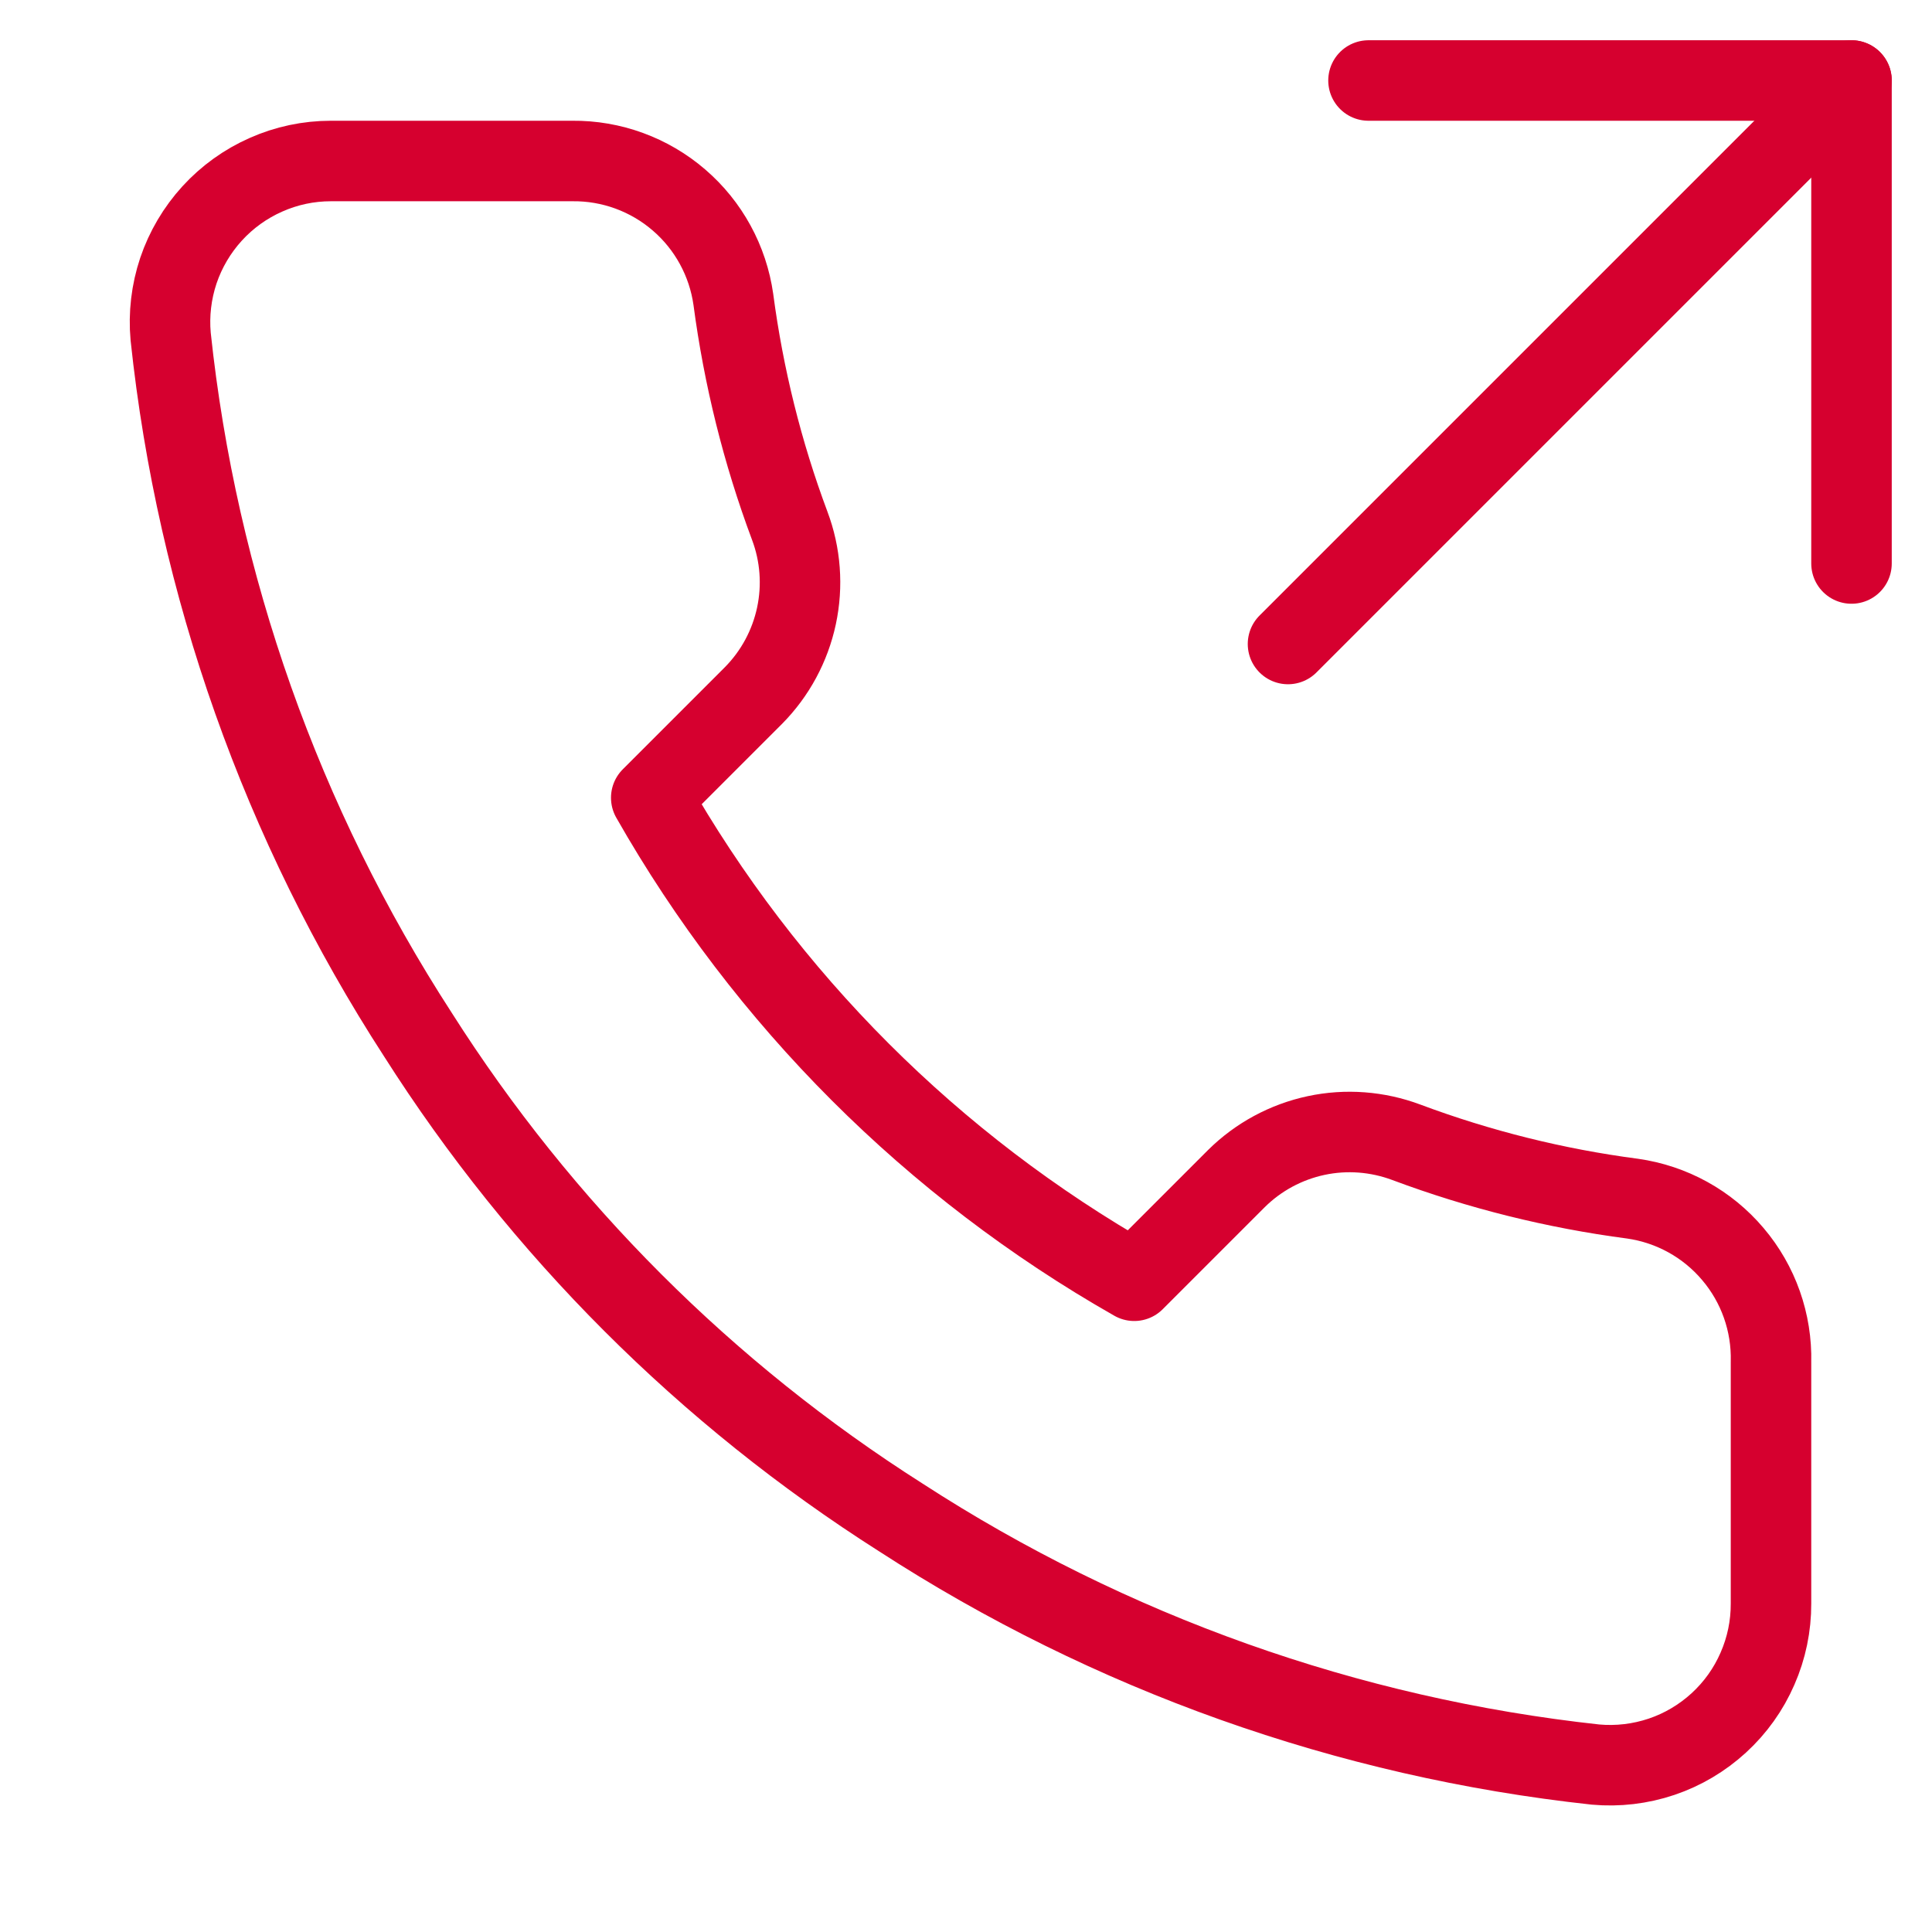
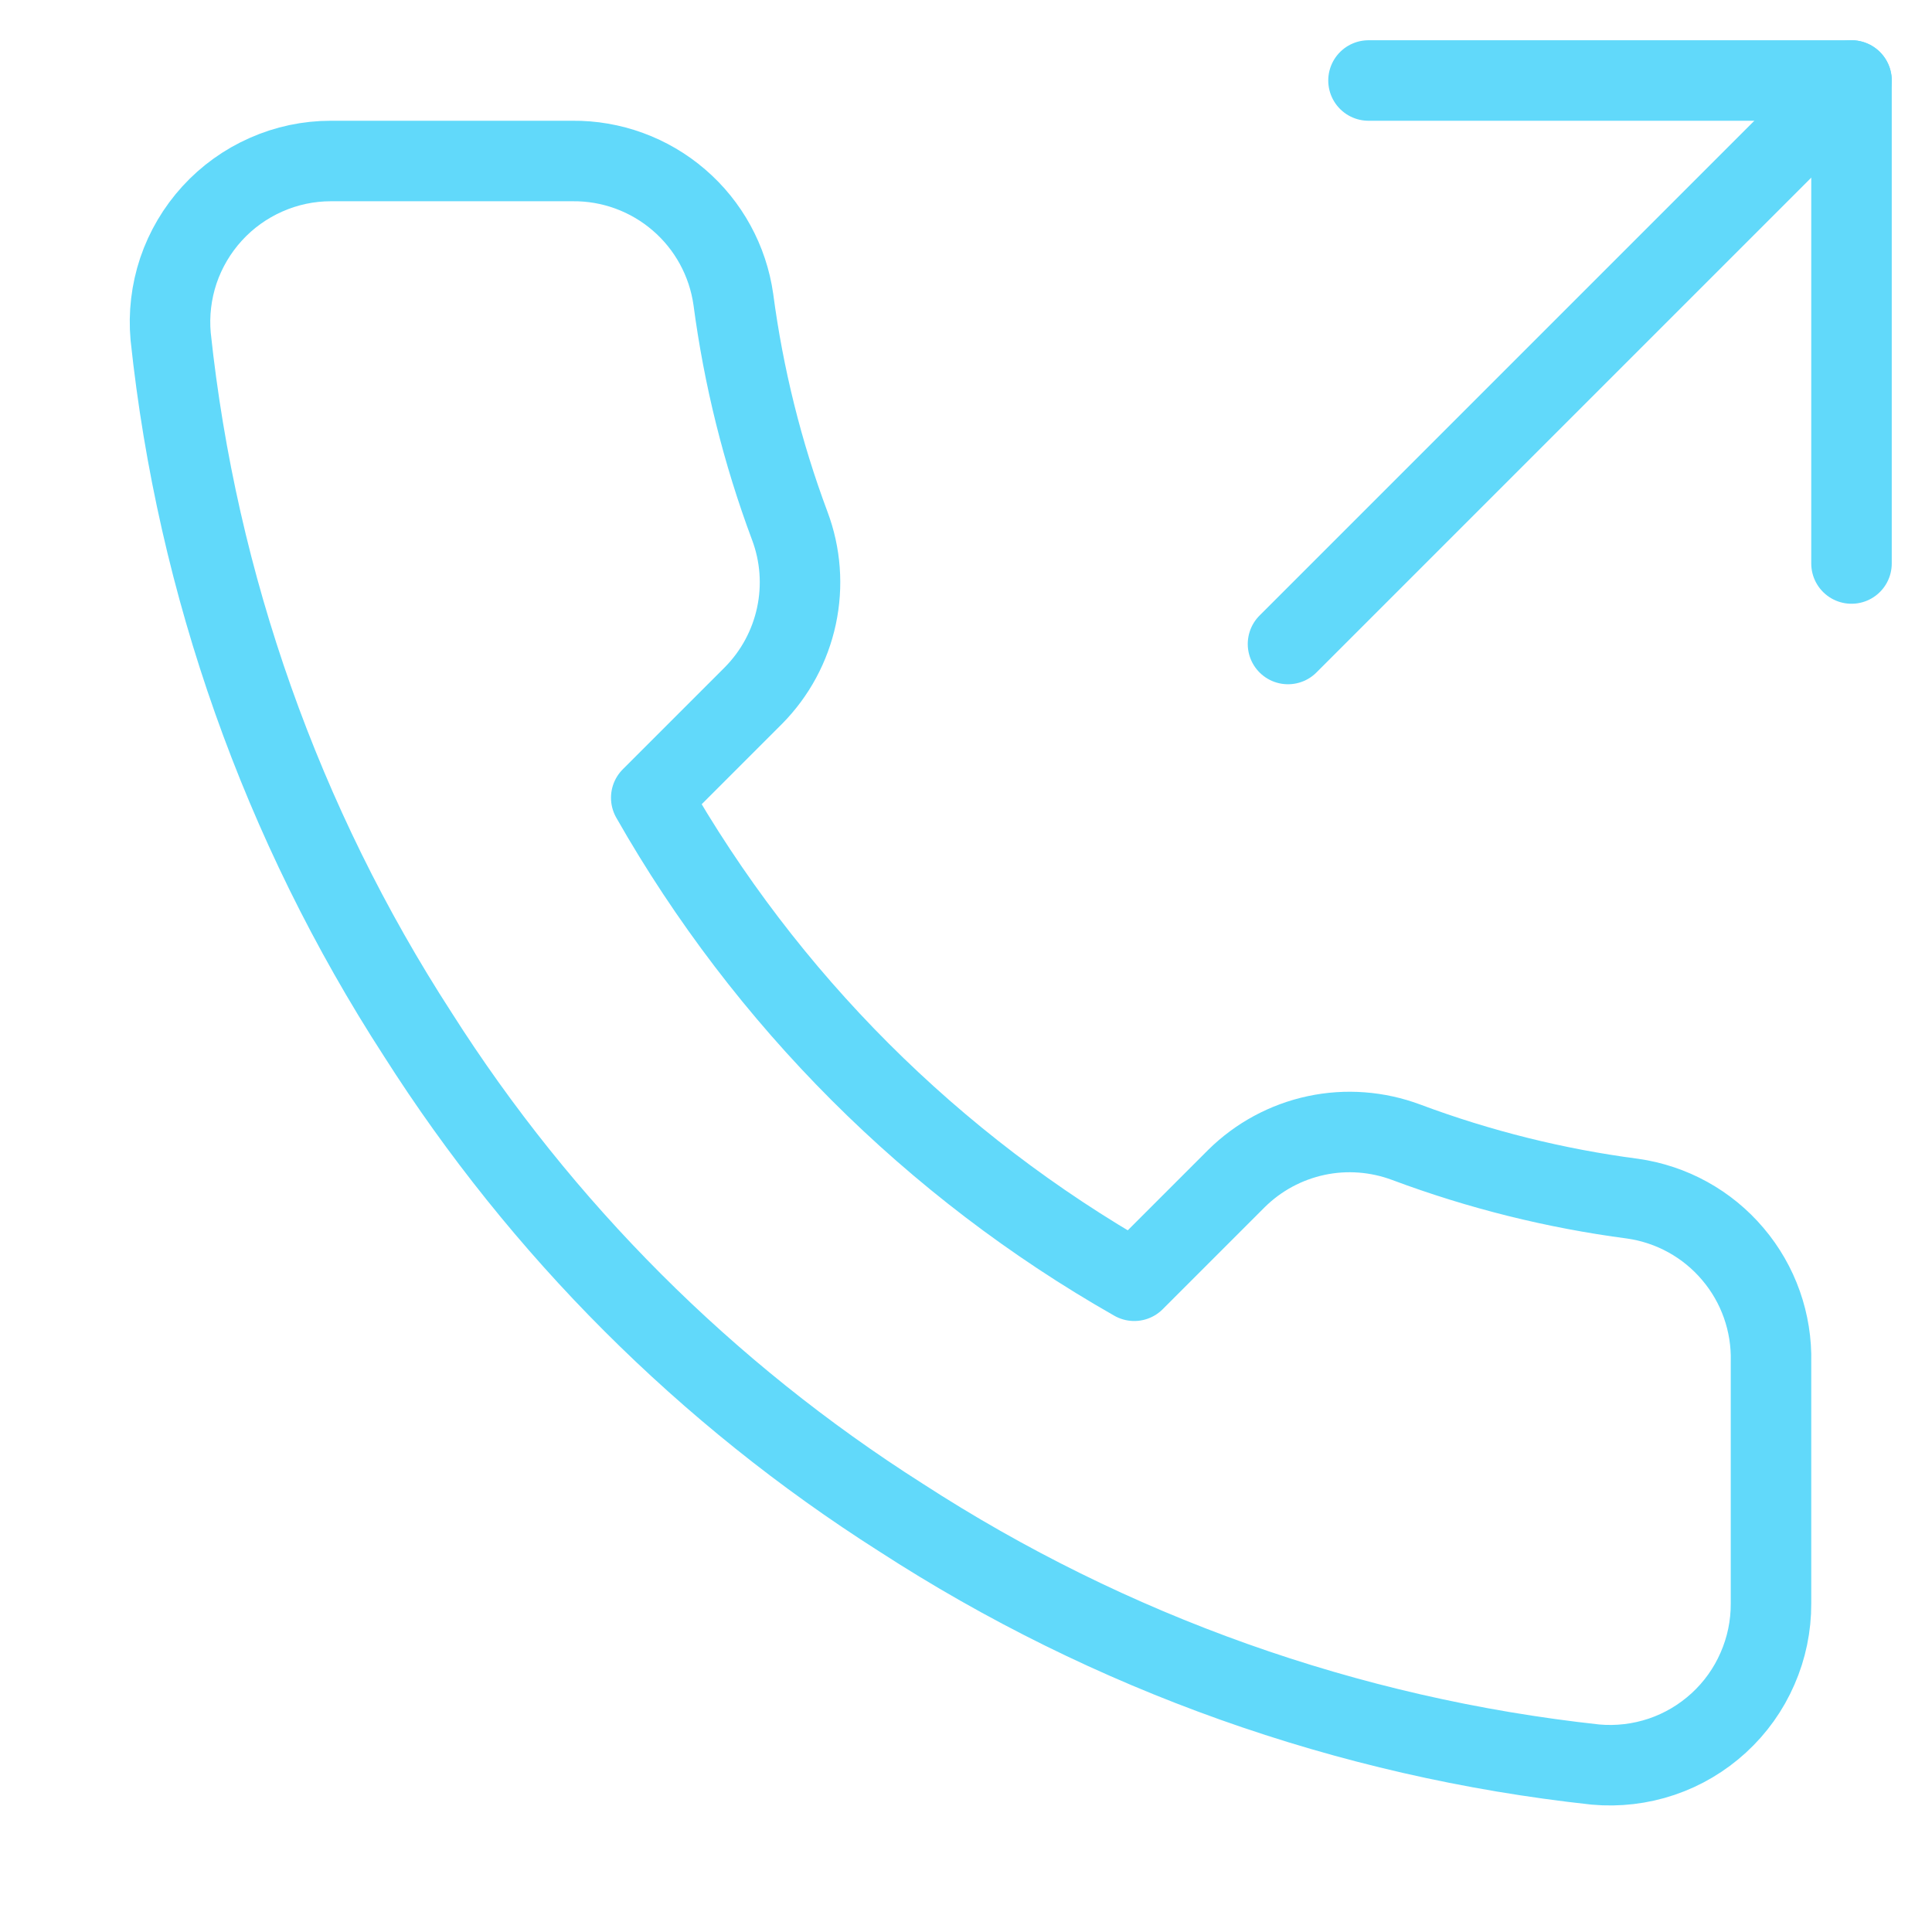
<svg xmlns="http://www.w3.org/2000/svg" width="24" height="24" viewBox="0 0 24 24" fill="none">
-   <path d="M23 7V1H17" stroke="#D6002F" stroke-linecap="round" stroke-linejoin="round" />
-   <path d="M16 8L23 1" stroke="#D6002F" stroke-linecap="round" stroke-linejoin="round" />
-   <path d="M22 16.92V19.92C22.001 20.199 21.944 20.474 21.832 20.729C21.721 20.985 21.557 21.214 21.352 21.402C21.147 21.59 20.905 21.734 20.641 21.823C20.377 21.912 20.097 21.945 19.82 21.92C16.743 21.586 13.787 20.534 11.19 18.85C8.774 17.315 6.725 15.266 5.19 12.85C3.5 10.241 2.448 7.271 2.12 4.18C2.095 3.904 2.128 3.625 2.216 3.362C2.305 3.099 2.448 2.857 2.635 2.652C2.822 2.447 3.05 2.283 3.304 2.171C3.558 2.058 3.832 2 4.11 2H7.11C7.595 1.995 8.066 2.167 8.434 2.484C8.802 2.8 9.042 3.24 9.11 3.72C9.237 4.68 9.471 5.623 9.81 6.53C9.945 6.888 9.974 7.277 9.894 7.651C9.814 8.025 9.629 8.368 9.36 8.64L8.09 9.91C9.514 12.414 11.586 14.486 14.09 15.91L15.36 14.64C15.632 14.371 15.975 14.186 16.349 14.106C16.723 14.026 17.112 14.056 17.47 14.19C18.377 14.529 19.32 14.764 20.28 14.89C20.766 14.959 21.209 15.203 21.526 15.578C21.844 15.952 22.012 16.43 22 16.92Z" stroke="#D6002F" stroke-linecap="round" stroke-linejoin="round" />
+   <path d="M23 7V1H17" stroke="#61D9FA" stroke-linecap="round" stroke-linejoin="round" />
+   <path d="M16 8L23 1" stroke="#61D9FA" stroke-linecap="round" stroke-linejoin="round" />
+   <path d="M22 16.92V19.92C22.001 20.199 21.944 20.474 21.832 20.729C21.721 20.985 21.557 21.214 21.352 21.402C21.147 21.59 20.905 21.734 20.641 21.823C20.377 21.912 20.097 21.945 19.82 21.92C16.743 21.586 13.787 20.534 11.19 18.85C8.774 17.315 6.725 15.266 5.19 12.85C3.5 10.241 2.448 7.271 2.12 4.18C2.095 3.904 2.128 3.625 2.216 3.362C2.305 3.099 2.448 2.857 2.635 2.652C2.822 2.447 3.05 2.283 3.304 2.171C3.558 2.058 3.832 2 4.11 2H7.11C7.595 1.995 8.066 2.167 8.434 2.484C8.802 2.8 9.042 3.24 9.11 3.72C9.237 4.68 9.471 5.623 9.81 6.53C9.945 6.888 9.974 7.277 9.894 7.651C9.814 8.025 9.629 8.368 9.36 8.64L8.09 9.91C9.514 12.414 11.586 14.486 14.09 15.91L15.36 14.64C15.632 14.371 15.975 14.186 16.349 14.106C16.723 14.026 17.112 14.056 17.47 14.19C18.377 14.529 19.32 14.764 20.28 14.89C20.766 14.959 21.209 15.203 21.526 15.578C21.844 15.952 22.012 16.43 22 16.92Z" stroke="#61D9FA" stroke-linecap="round" stroke-linejoin="round" />
</svg>
